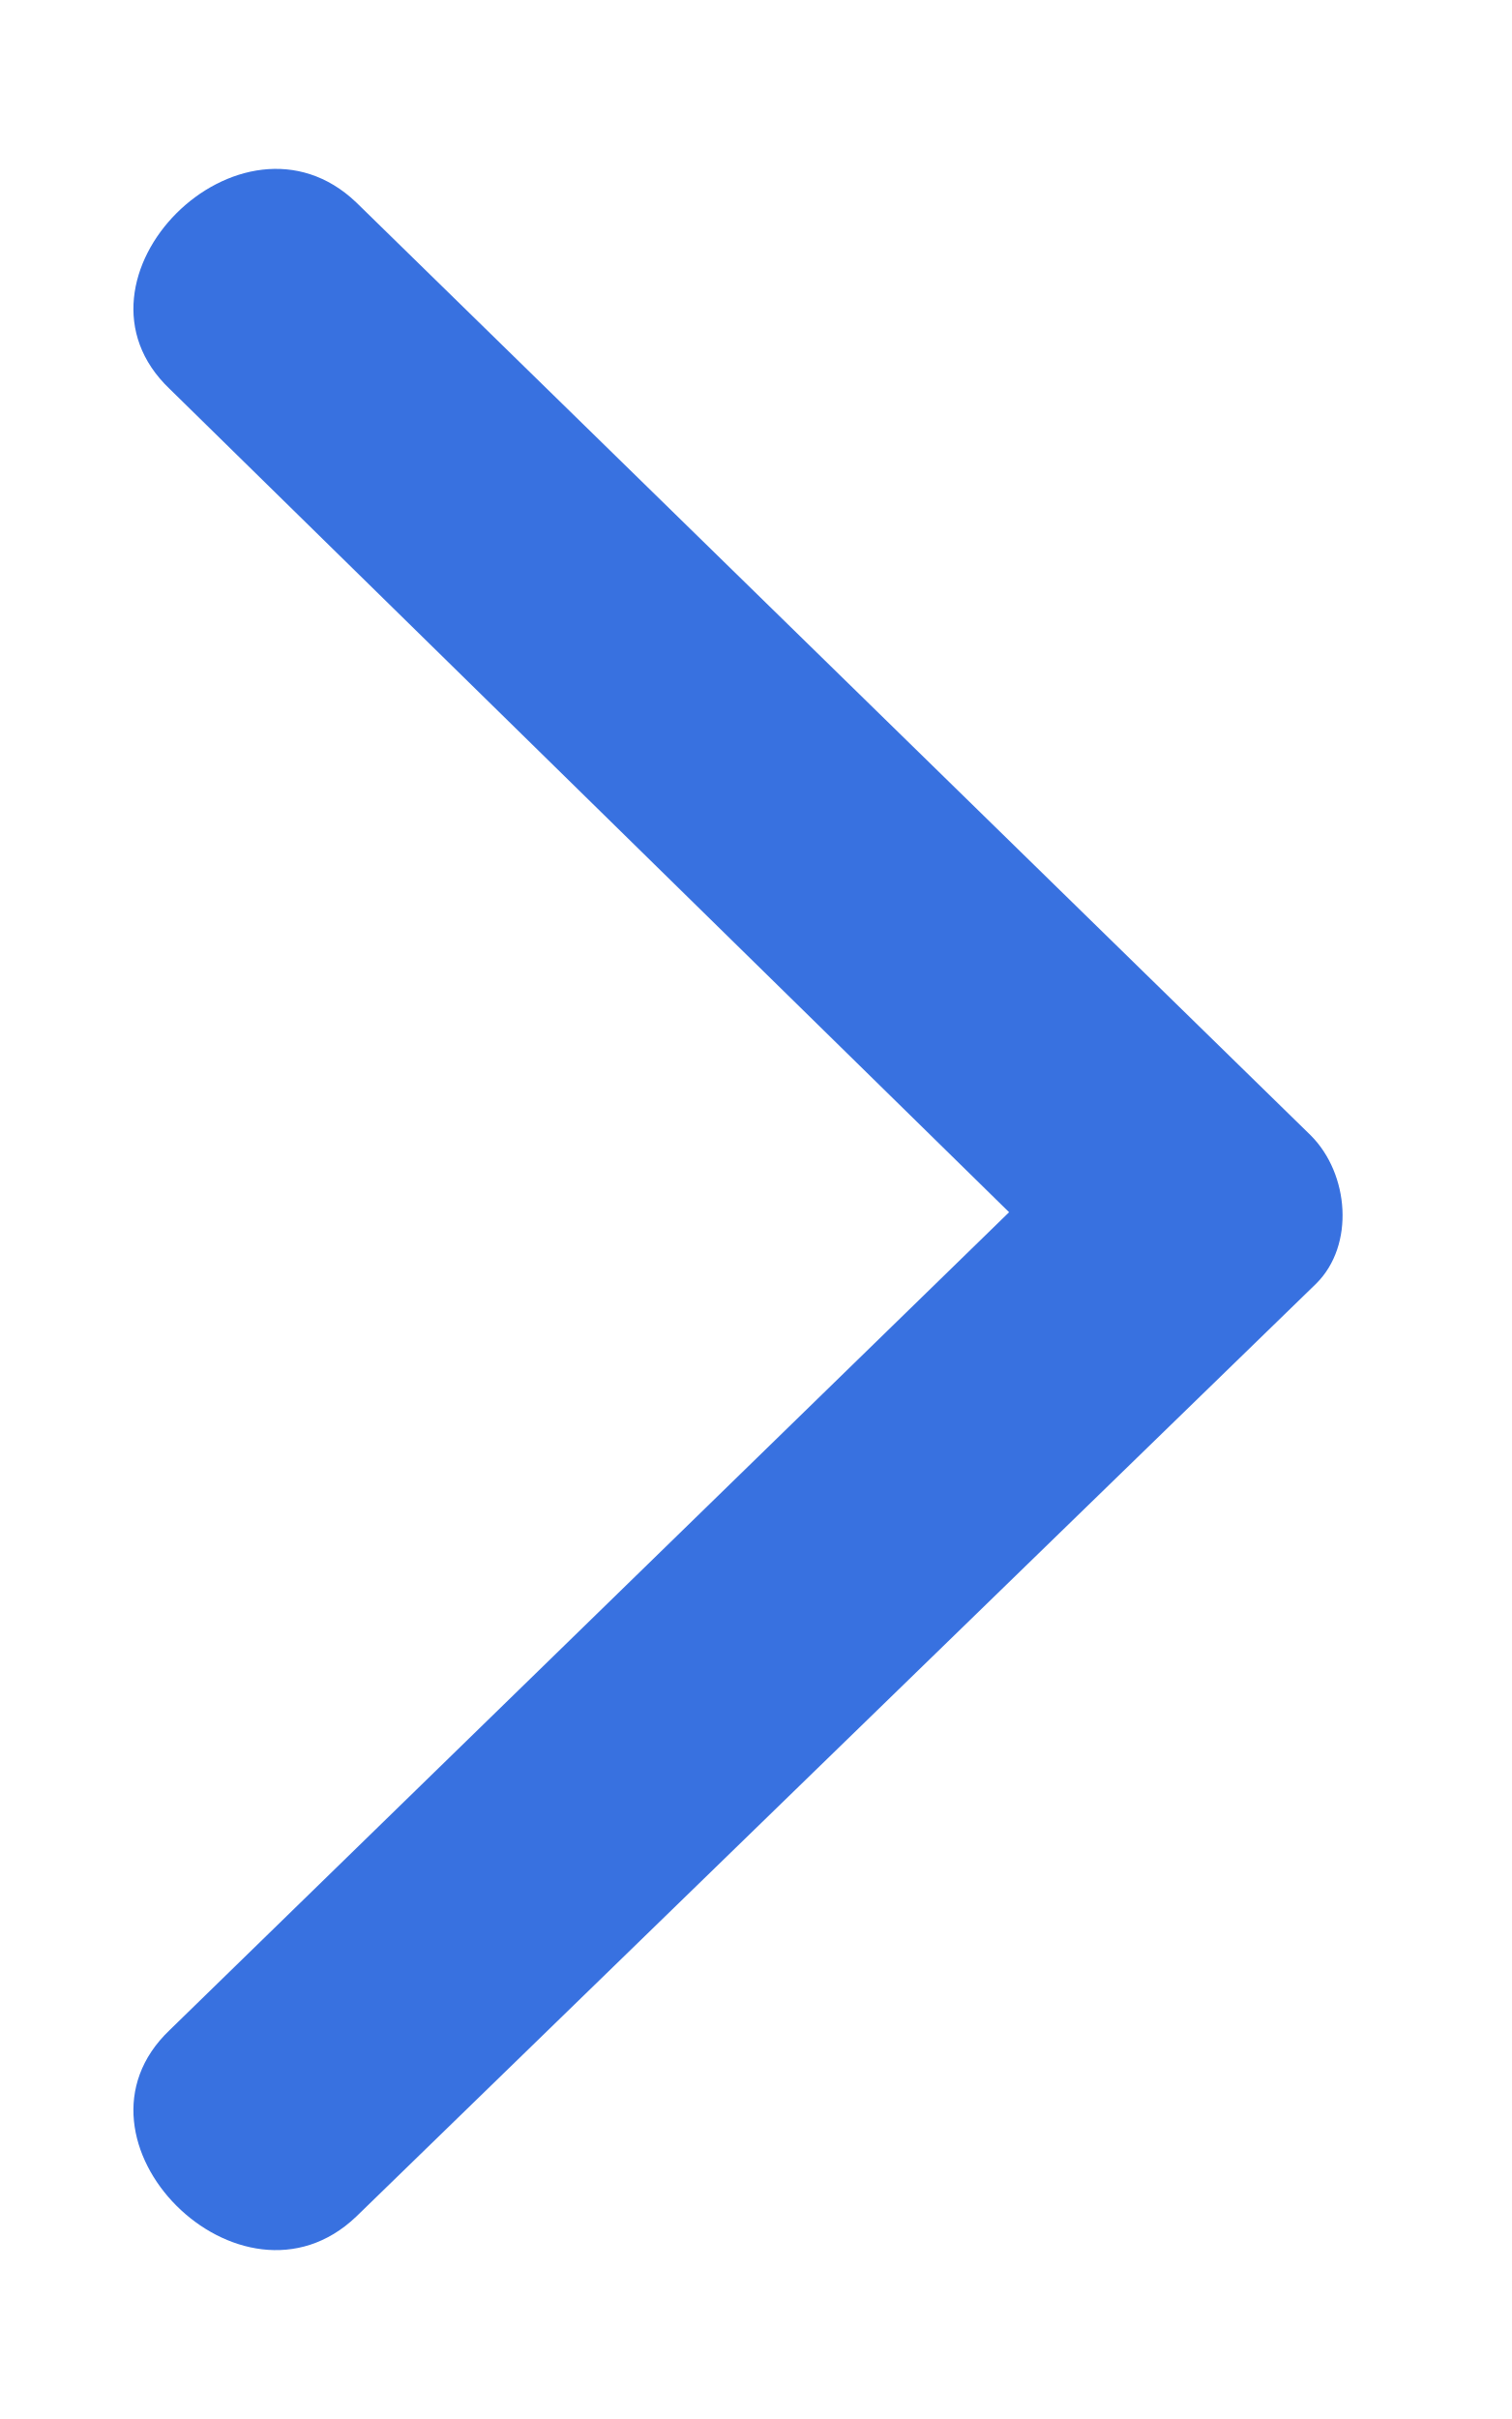
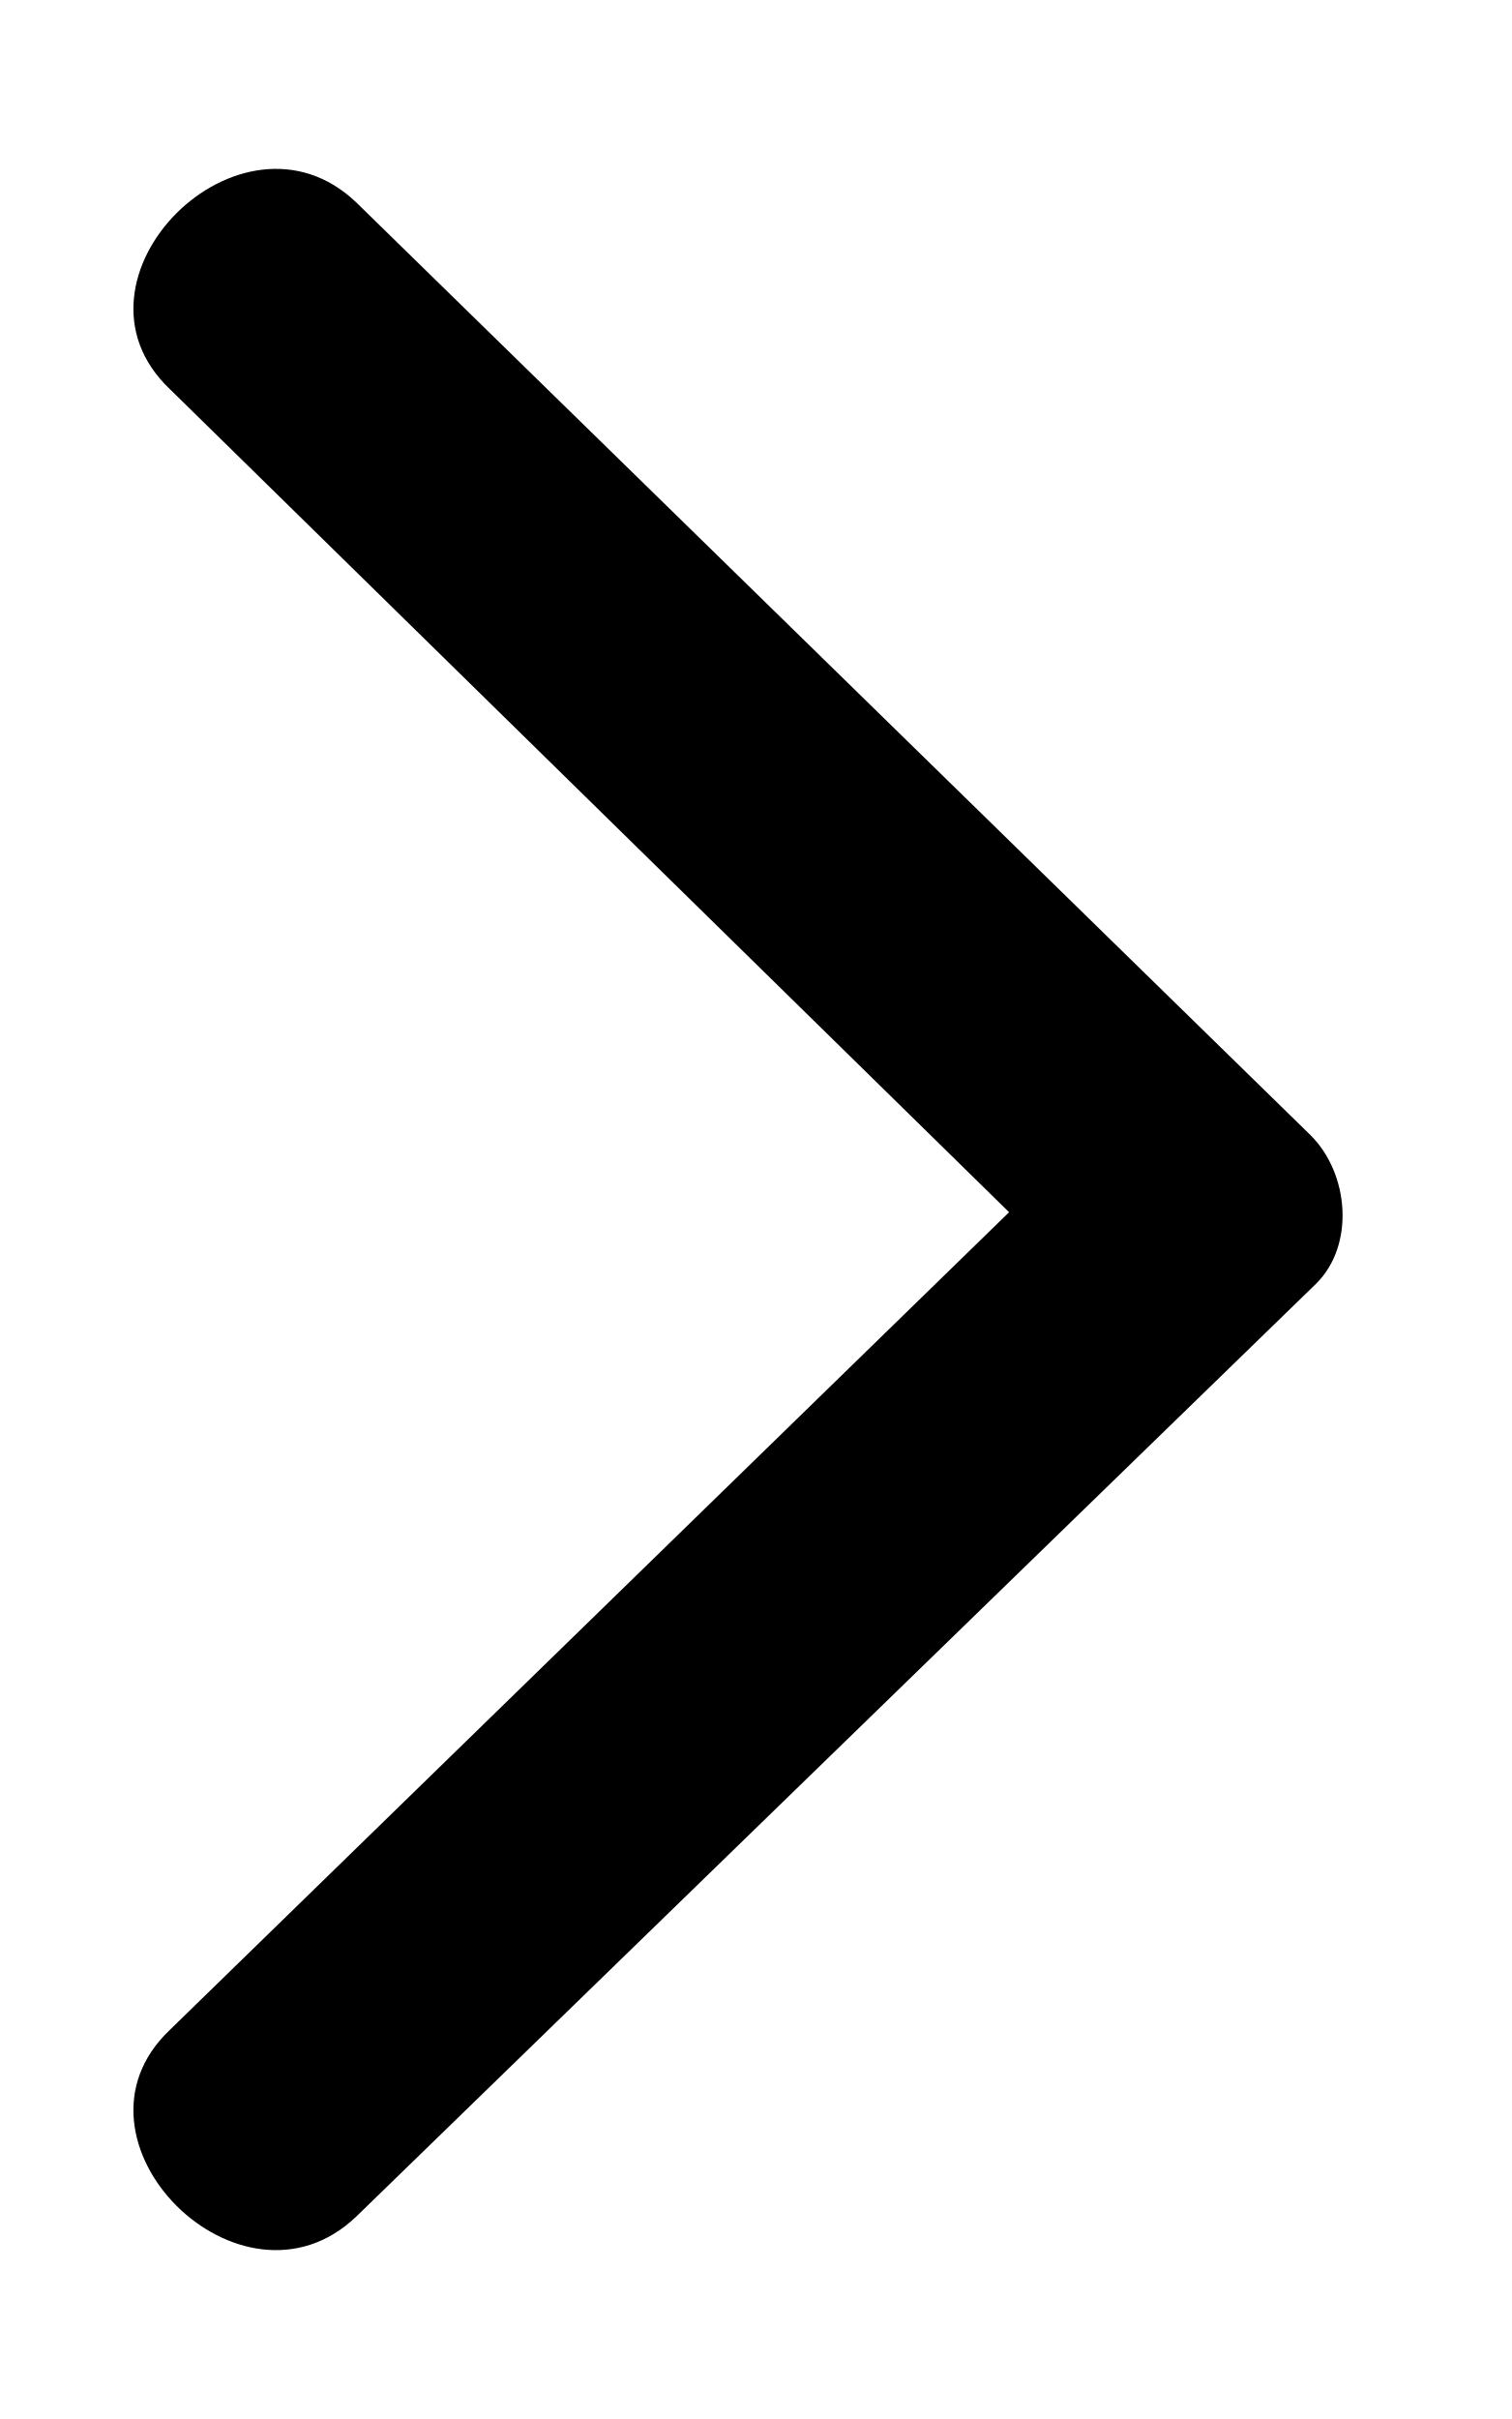
<svg xmlns="http://www.w3.org/2000/svg" width="5" height="8" viewBox="0 0 5 8" fill="none">
-   <path fill-rule="evenodd" clip-rule="evenodd" d="M0.561 6.714L3.338 4.009L0.561 1.286C0.18 0.923 0.797 0.306 1.178 0.669L4.336 3.755C4.463 3.882 4.482 4.118 4.354 4.245L1.178 7.331C0.797 7.694 0.18 7.077 0.561 6.714Z" fill="#3871E0" />
+   <path fill-rule="evenodd" clip-rule="evenodd" d="M0.561 6.714L3.338 4.009L0.561 1.286C0.18 0.923 0.797 0.306 1.178 0.669L4.336 3.755C4.463 3.882 4.482 4.118 4.354 4.245L1.178 7.331C0.797 7.694 0.18 7.077 0.561 6.714Z" fill="currentColor" />
</svg>
